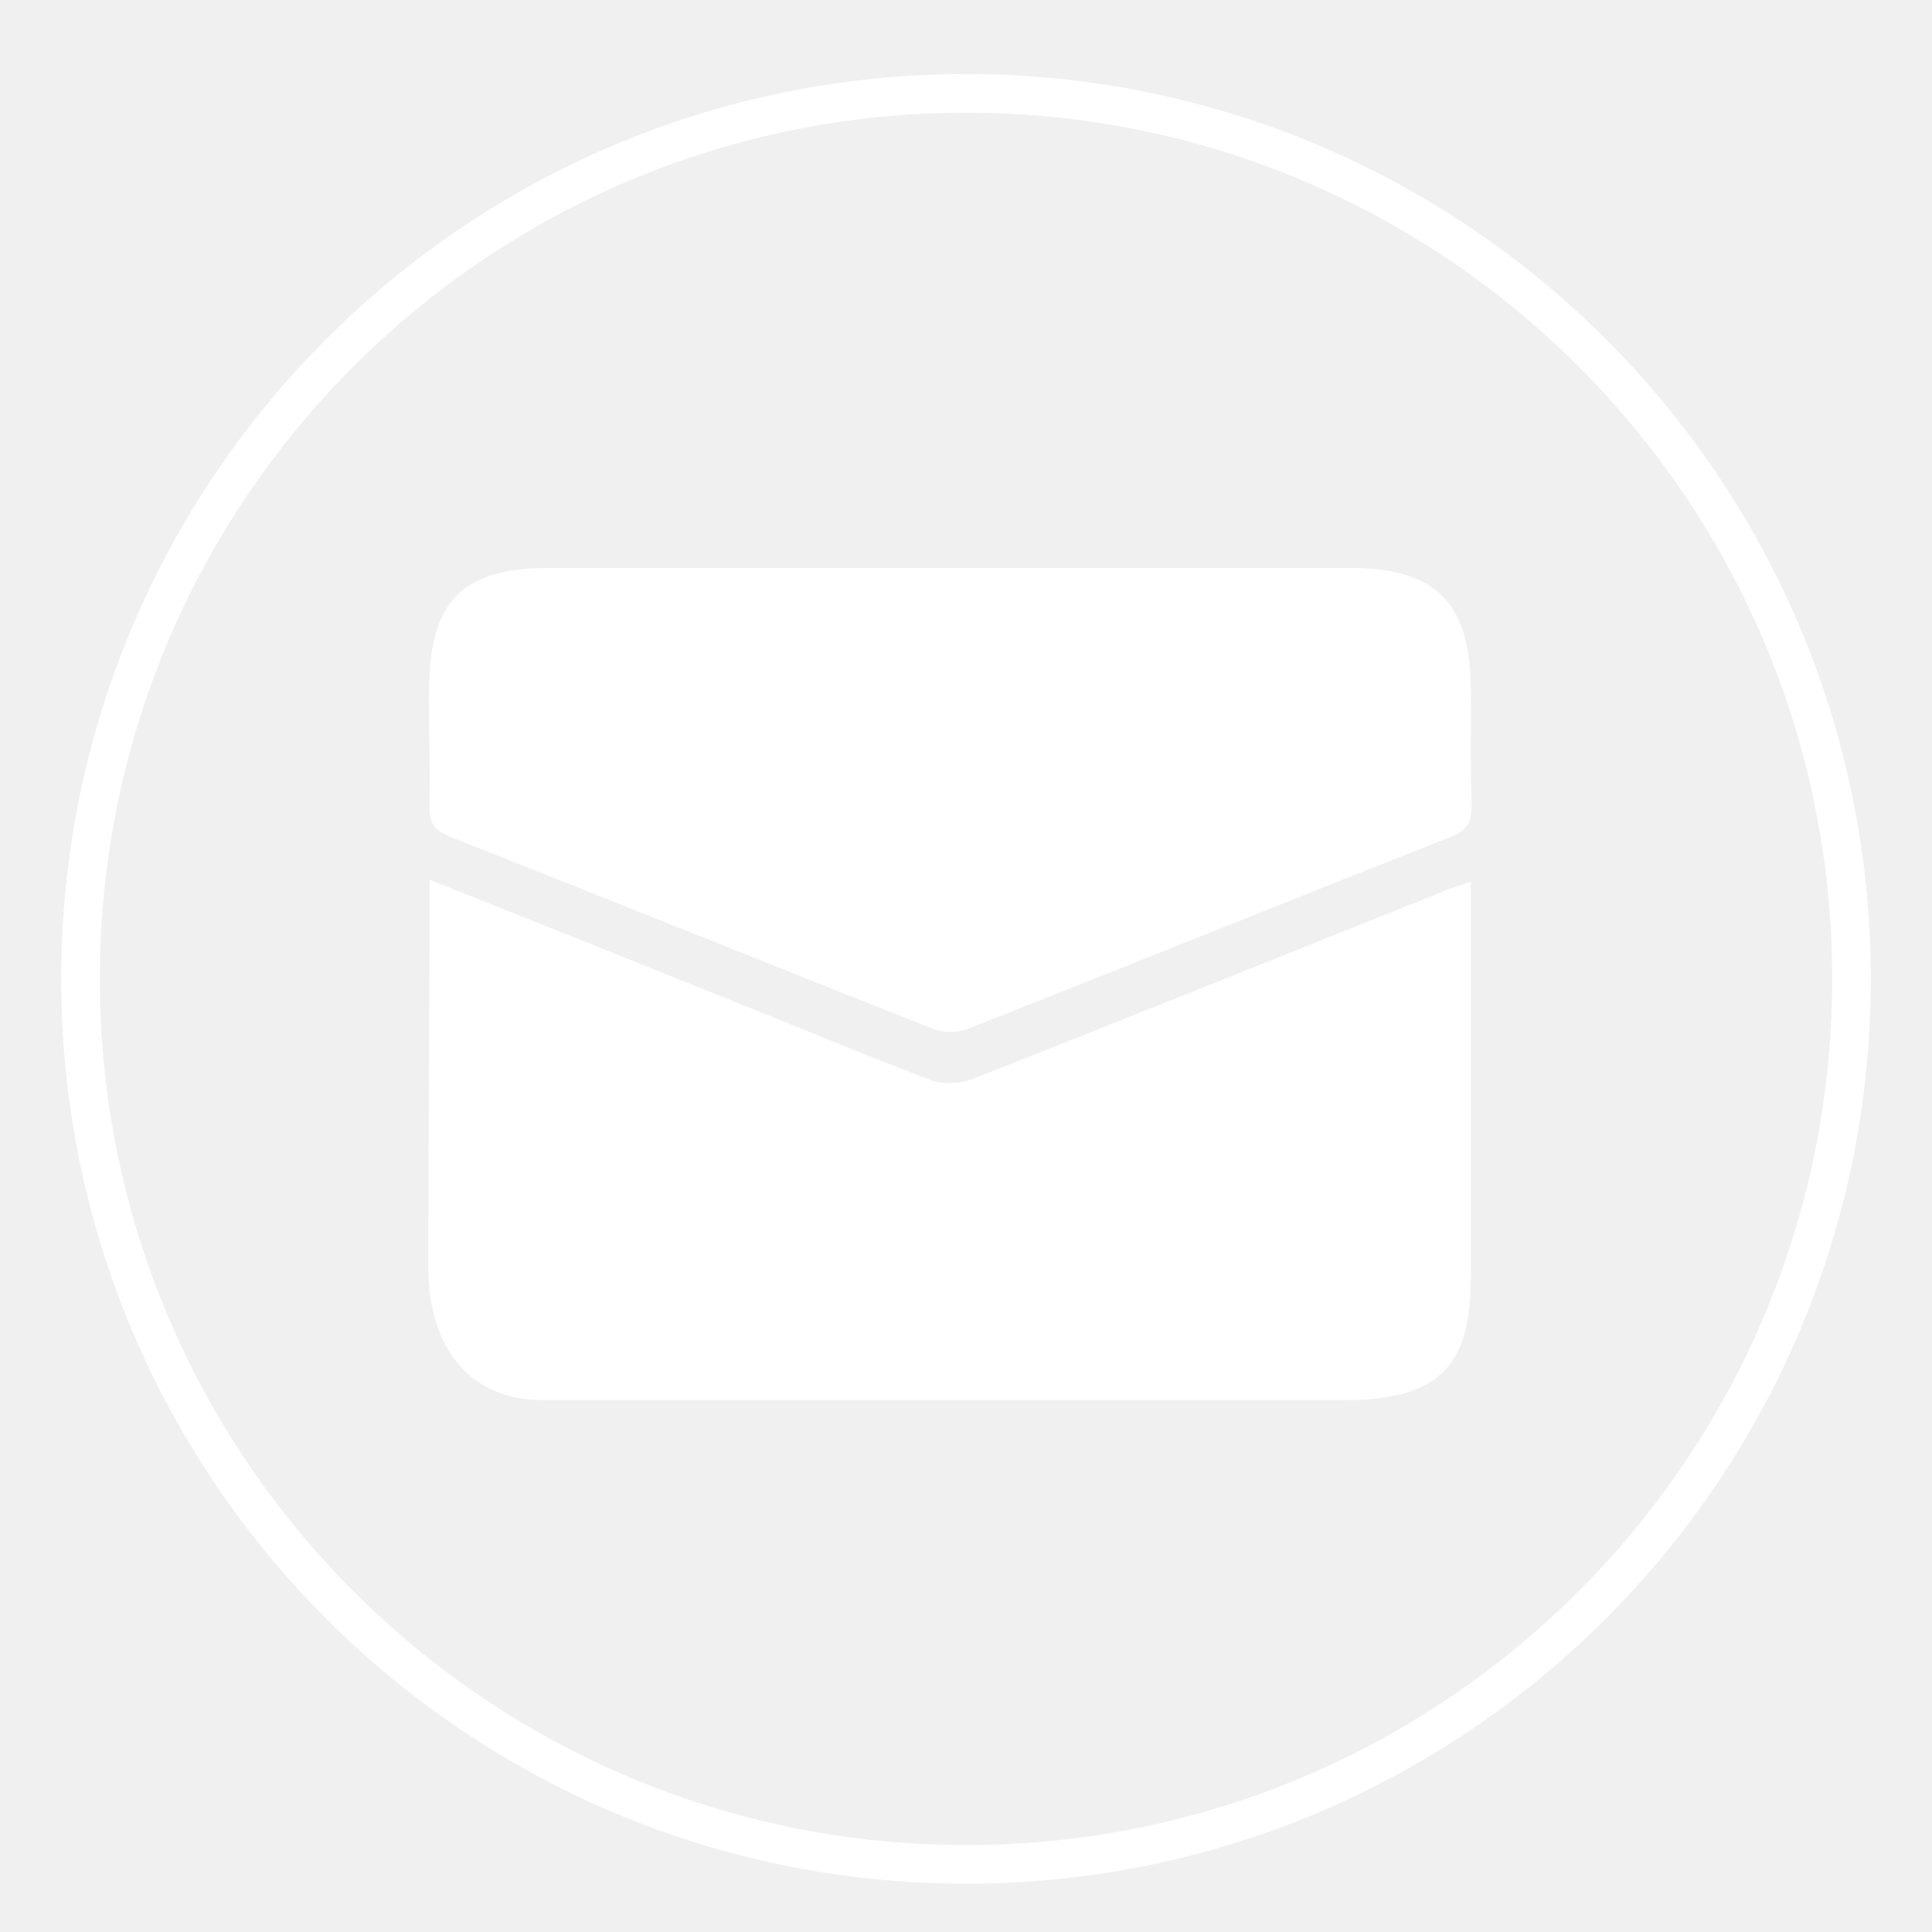
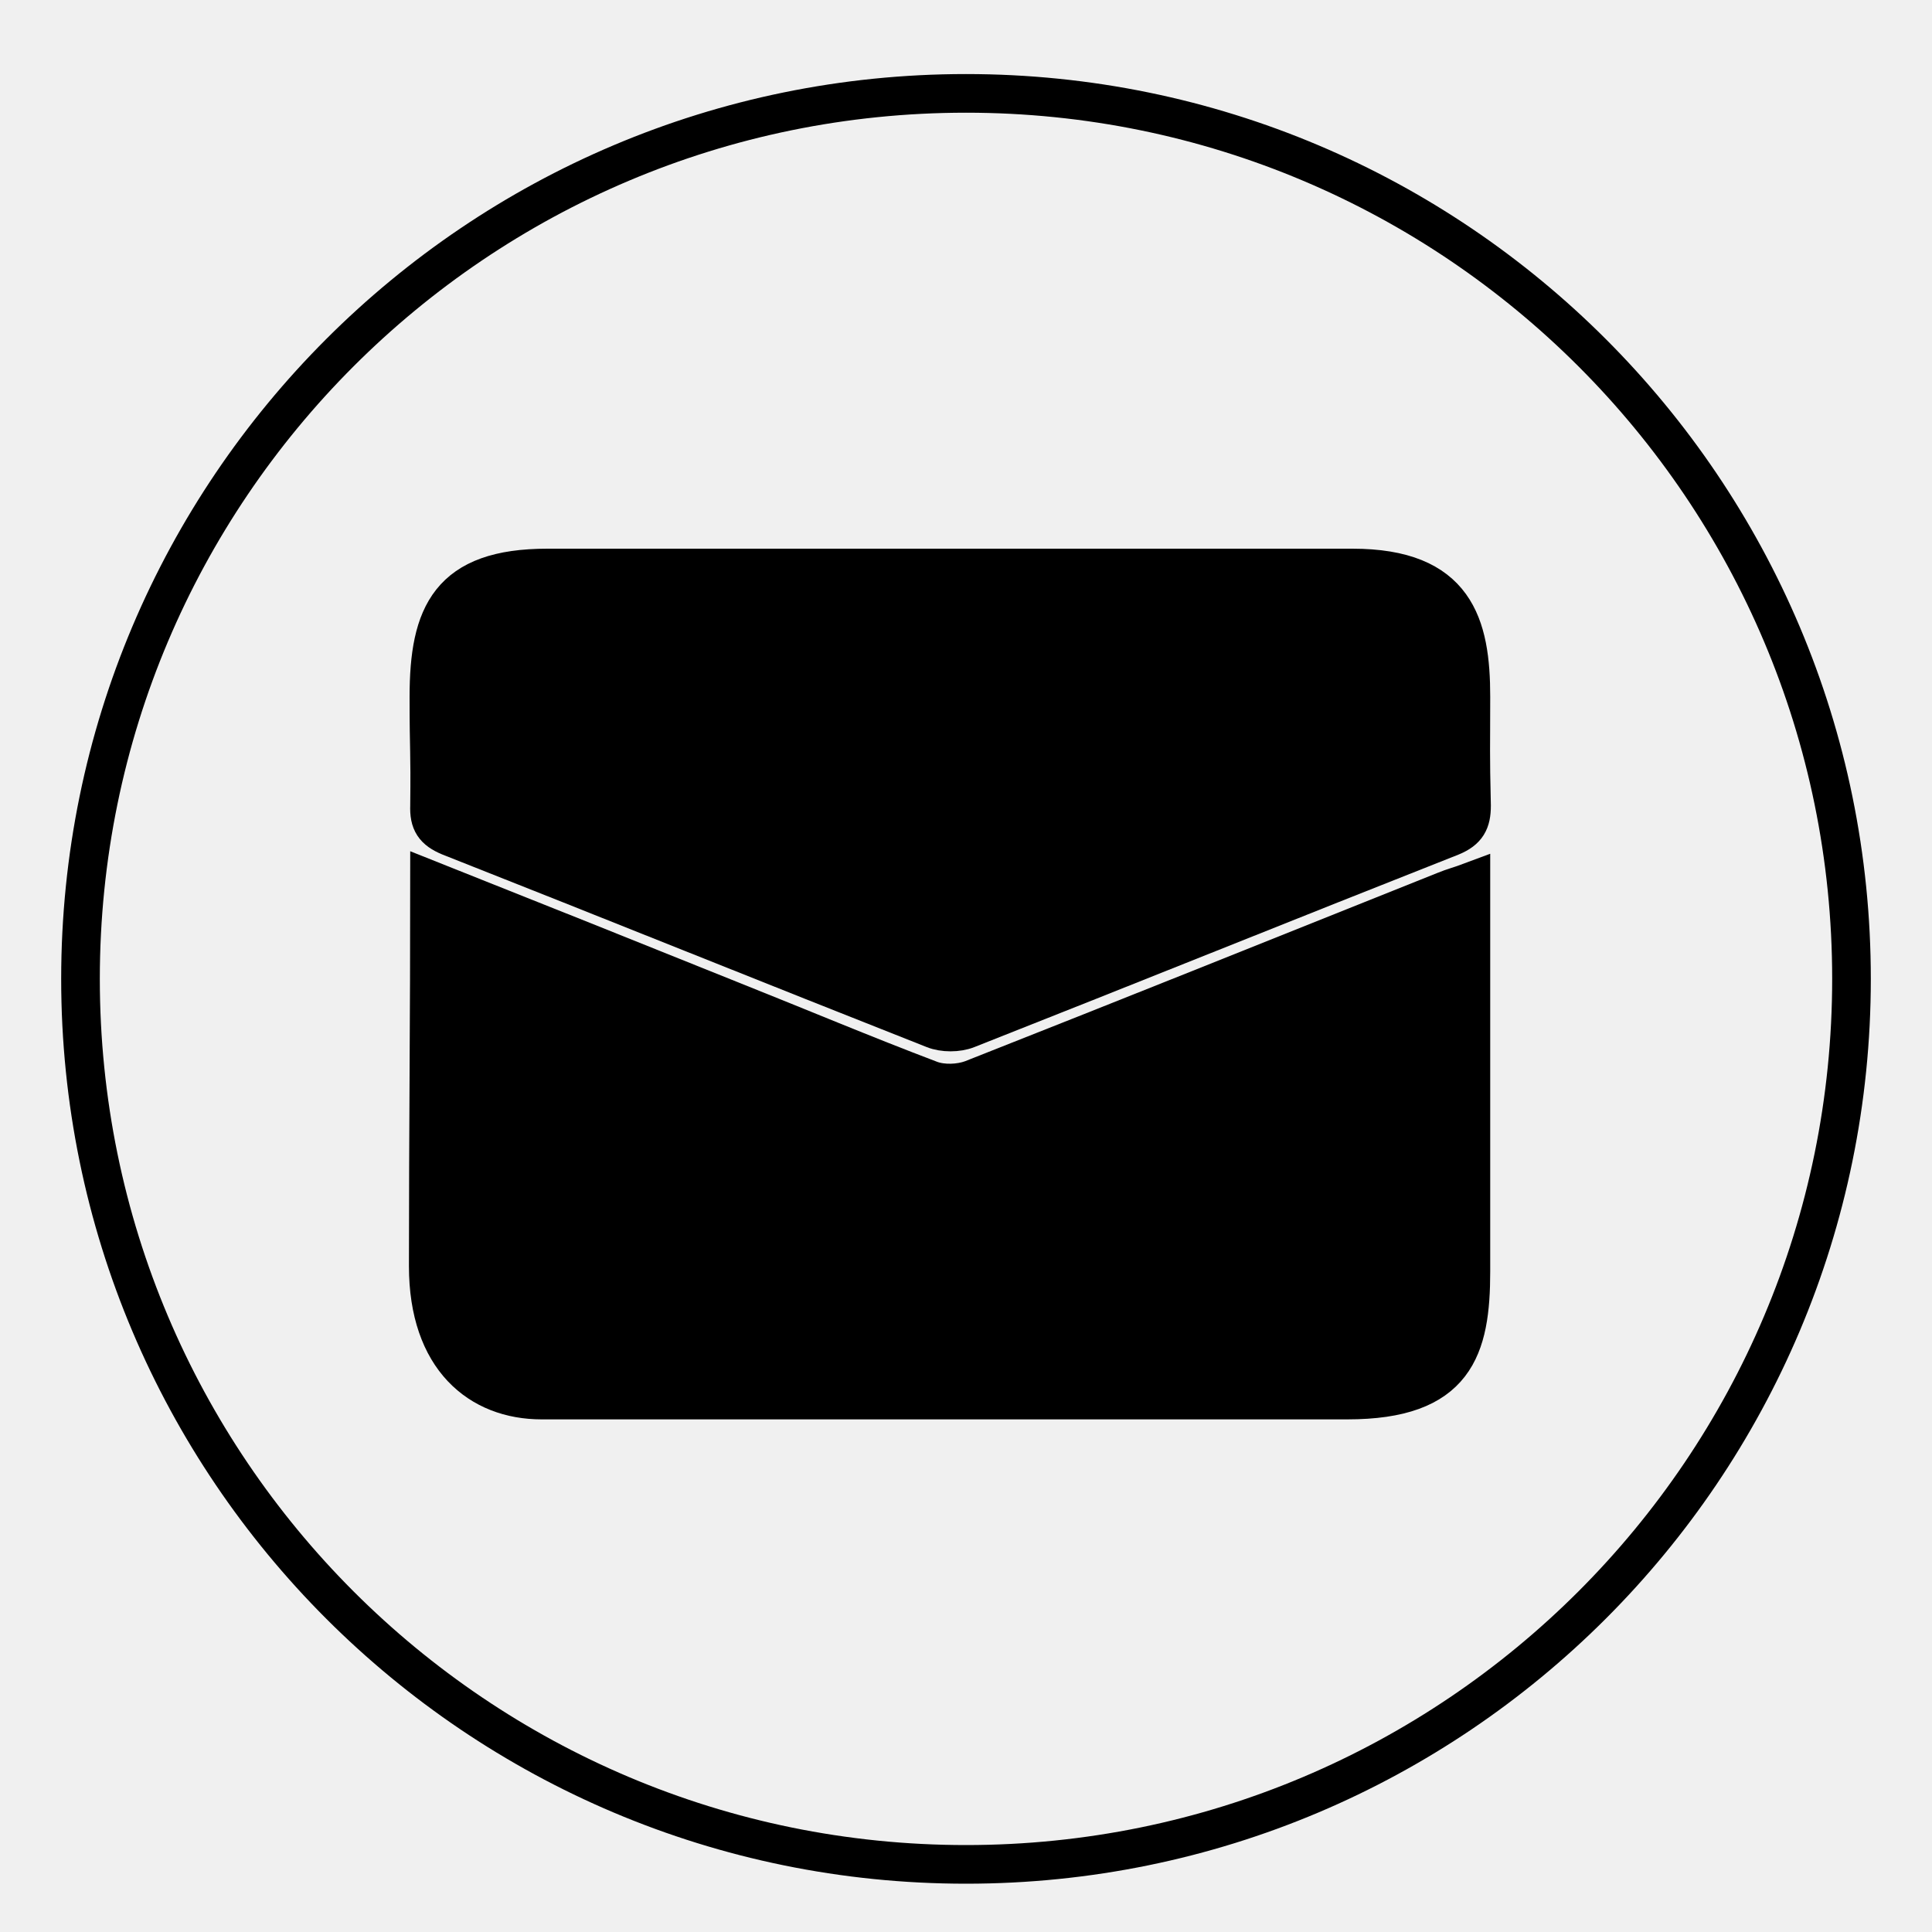
- <svg xmlns="http://www.w3.org/2000/svg" version="1.1" id="Слой_1" x="0px" y="0px" viewBox="0 0 300 300" style="enable-background:new 0 0 300 300;" xml:space="preserve">
-   <style type="text/css">
- 	.st0{fill:#FFFFFF;}
- 	.st1{fill:none;stroke:#FFFFFF;stroke-width:6;stroke-miterlimit:10;}
- </style>
+ <svg xmlns="http://www.w3.org/2000/svg" viewBox="0 0 300 300" width="48" height="48" fill="currentColor" stroke="currentColor" stroke-width="6" stroke-miterlimit="10">
  <g>
    <g>
-       <path class="st0" d="M147.6,88.2c23.3,0,39.1,0,62.4,0c16,0,18.4,8.8,18.4,20c0,8.6-0.1,8.2,0.1,16.9c0,2.5-0.7,3.8-3.1,4.8    c-25.1,9.9-50.1,20-75.2,29.9c-1.5,0.6-3.7,0.6-5.2,0c-25.1-9.9-50.1-20-75.2-29.9c-2.4-1-3.2-2.2-3.1-4.8    c0.1-9.1-0.1-7.8-0.1-16.9c0-12.8,3.2-20,18.4-20C108.7,88.2,123.8,88.2,147.6,88.2z" />
-       <path class="st0" d="M66.7,136.6c16.1,6.4,31.6,12.6,47,18.8c10.3,4.1,20.5,8.4,30.8,12.3c1.9,0.7,4.5,0.6,6.4-0.1    c24.6-9.7,49-19.5,73.5-29.3c1.2-0.5,2.4-0.8,4-1.4c0,10.1,0,29.5,0,39.3c0,10.8,0,10.4,0,21.2c0,12-2.4,20-19.2,20    c-47.9,0-77.1,0-125.1,0c-9.6,0-17.6-6.4-17.6-20.8C66.5,175.5,66.7,158.2,66.7,136.6z" />
+       <path fill="currentColor" d="M147.6,88.2c23.3,0,39.1,0,62.4,0c16,0,18.4,8.8,18.4,20c0,8.6-0.1,8.2,0.1,16.9c0,2.5-0.7,3.8-3.1,4.8    c-25.1,9.9-50.1,20-75.2,29.9c-1.5,0.6-3.7,0.6-5.2,0c-25.1-9.9-50.1-20-75.2-29.9c-2.4-1-3.2-2.2-3.1-4.8    c0.1-9.1-0.1-7.8-0.1-16.9c0-12.8,3.2-20,18.4-20C108.7,88.2,123.8,88.2,147.6,88.2z" />
+       <path fill="currentColor" d="M66.7,136.6c16.1,6.4,31.6,12.6,47,18.8c10.3,4.1,20.5,8.4,30.8,12.3c1.9,0.7,4.5,0.6,6.4-0.1    c24.6-9.7,49-19.5,73.5-29.3c1.2-0.5,2.4-0.8,4-1.4c0,10.1,0,29.5,0,39.3c0,10.8,0,10.4,0,21.2c0,12-2.4,20-19.2,20    c-47.9,0-77.1,0-125.1,0c-9.6,0-17.6-6.4-17.6-20.8C66.5,175.5,66.7,158.2,66.7,136.6z" />
    </g>
-     <circle class="st1" cx="150" cy="152" r="137.5" />
+     <circle fill="none" cx="150" cy="152" r="137.5" />
  </g>
</svg>
